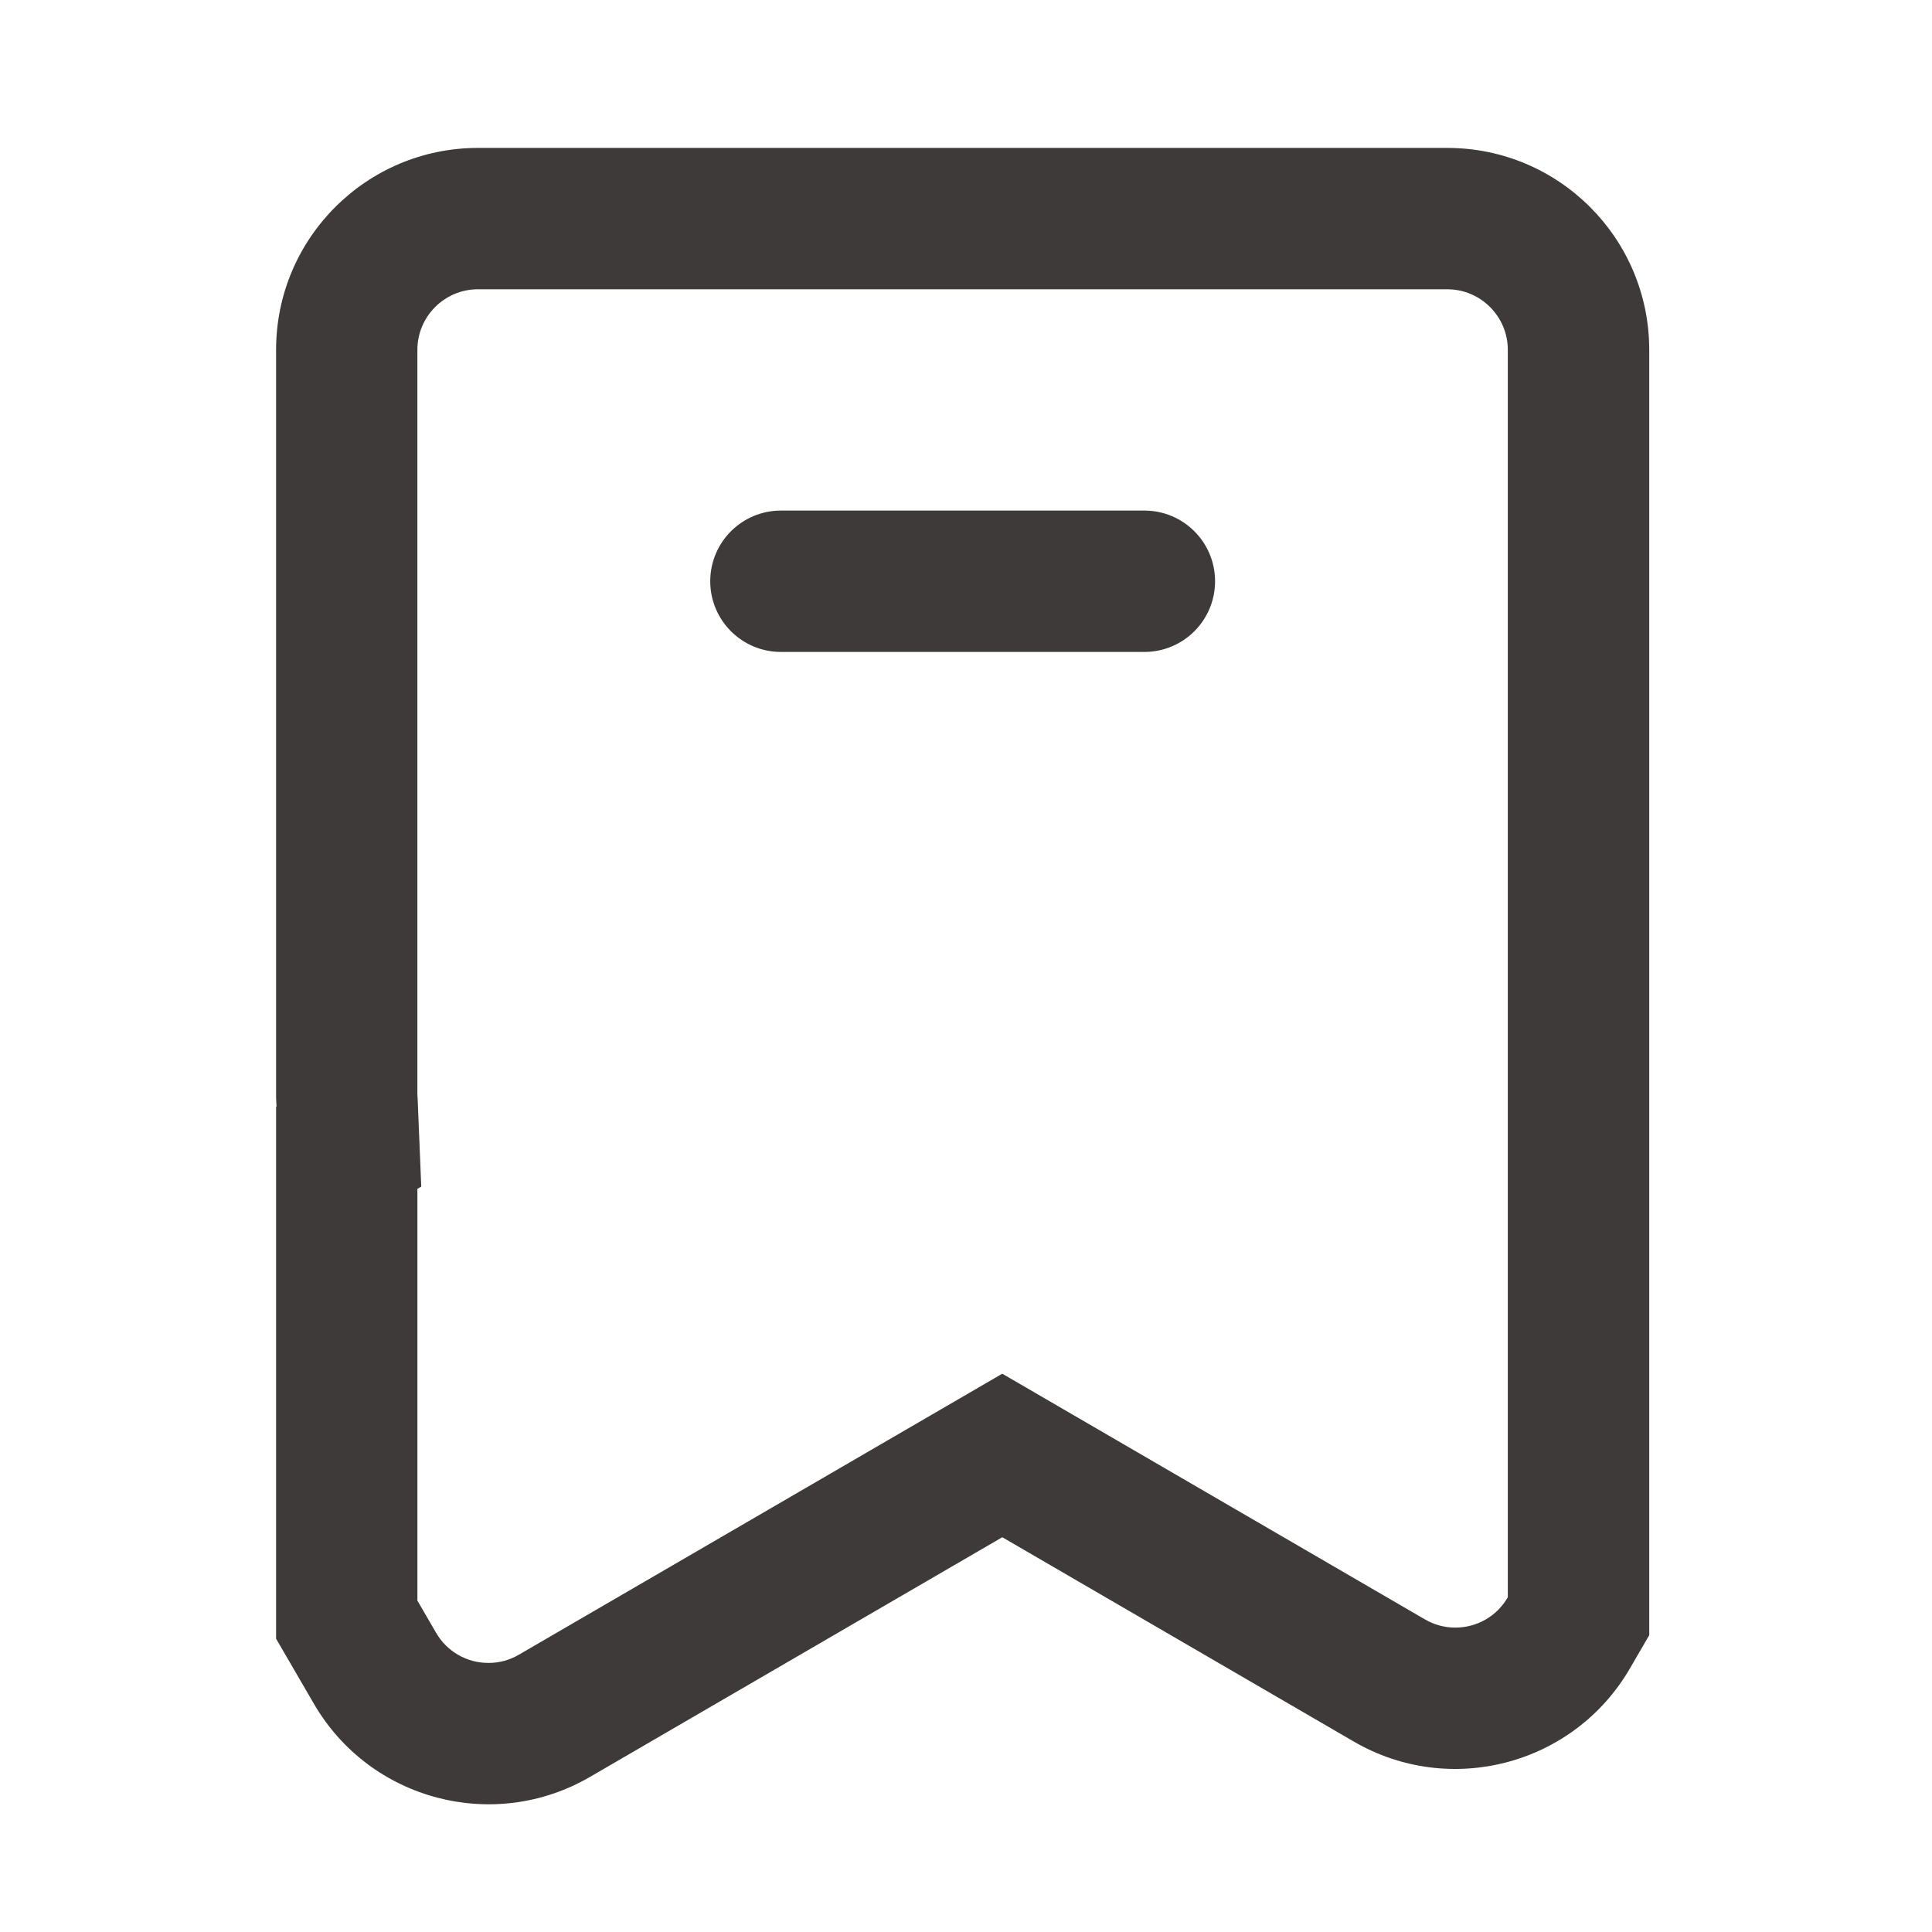
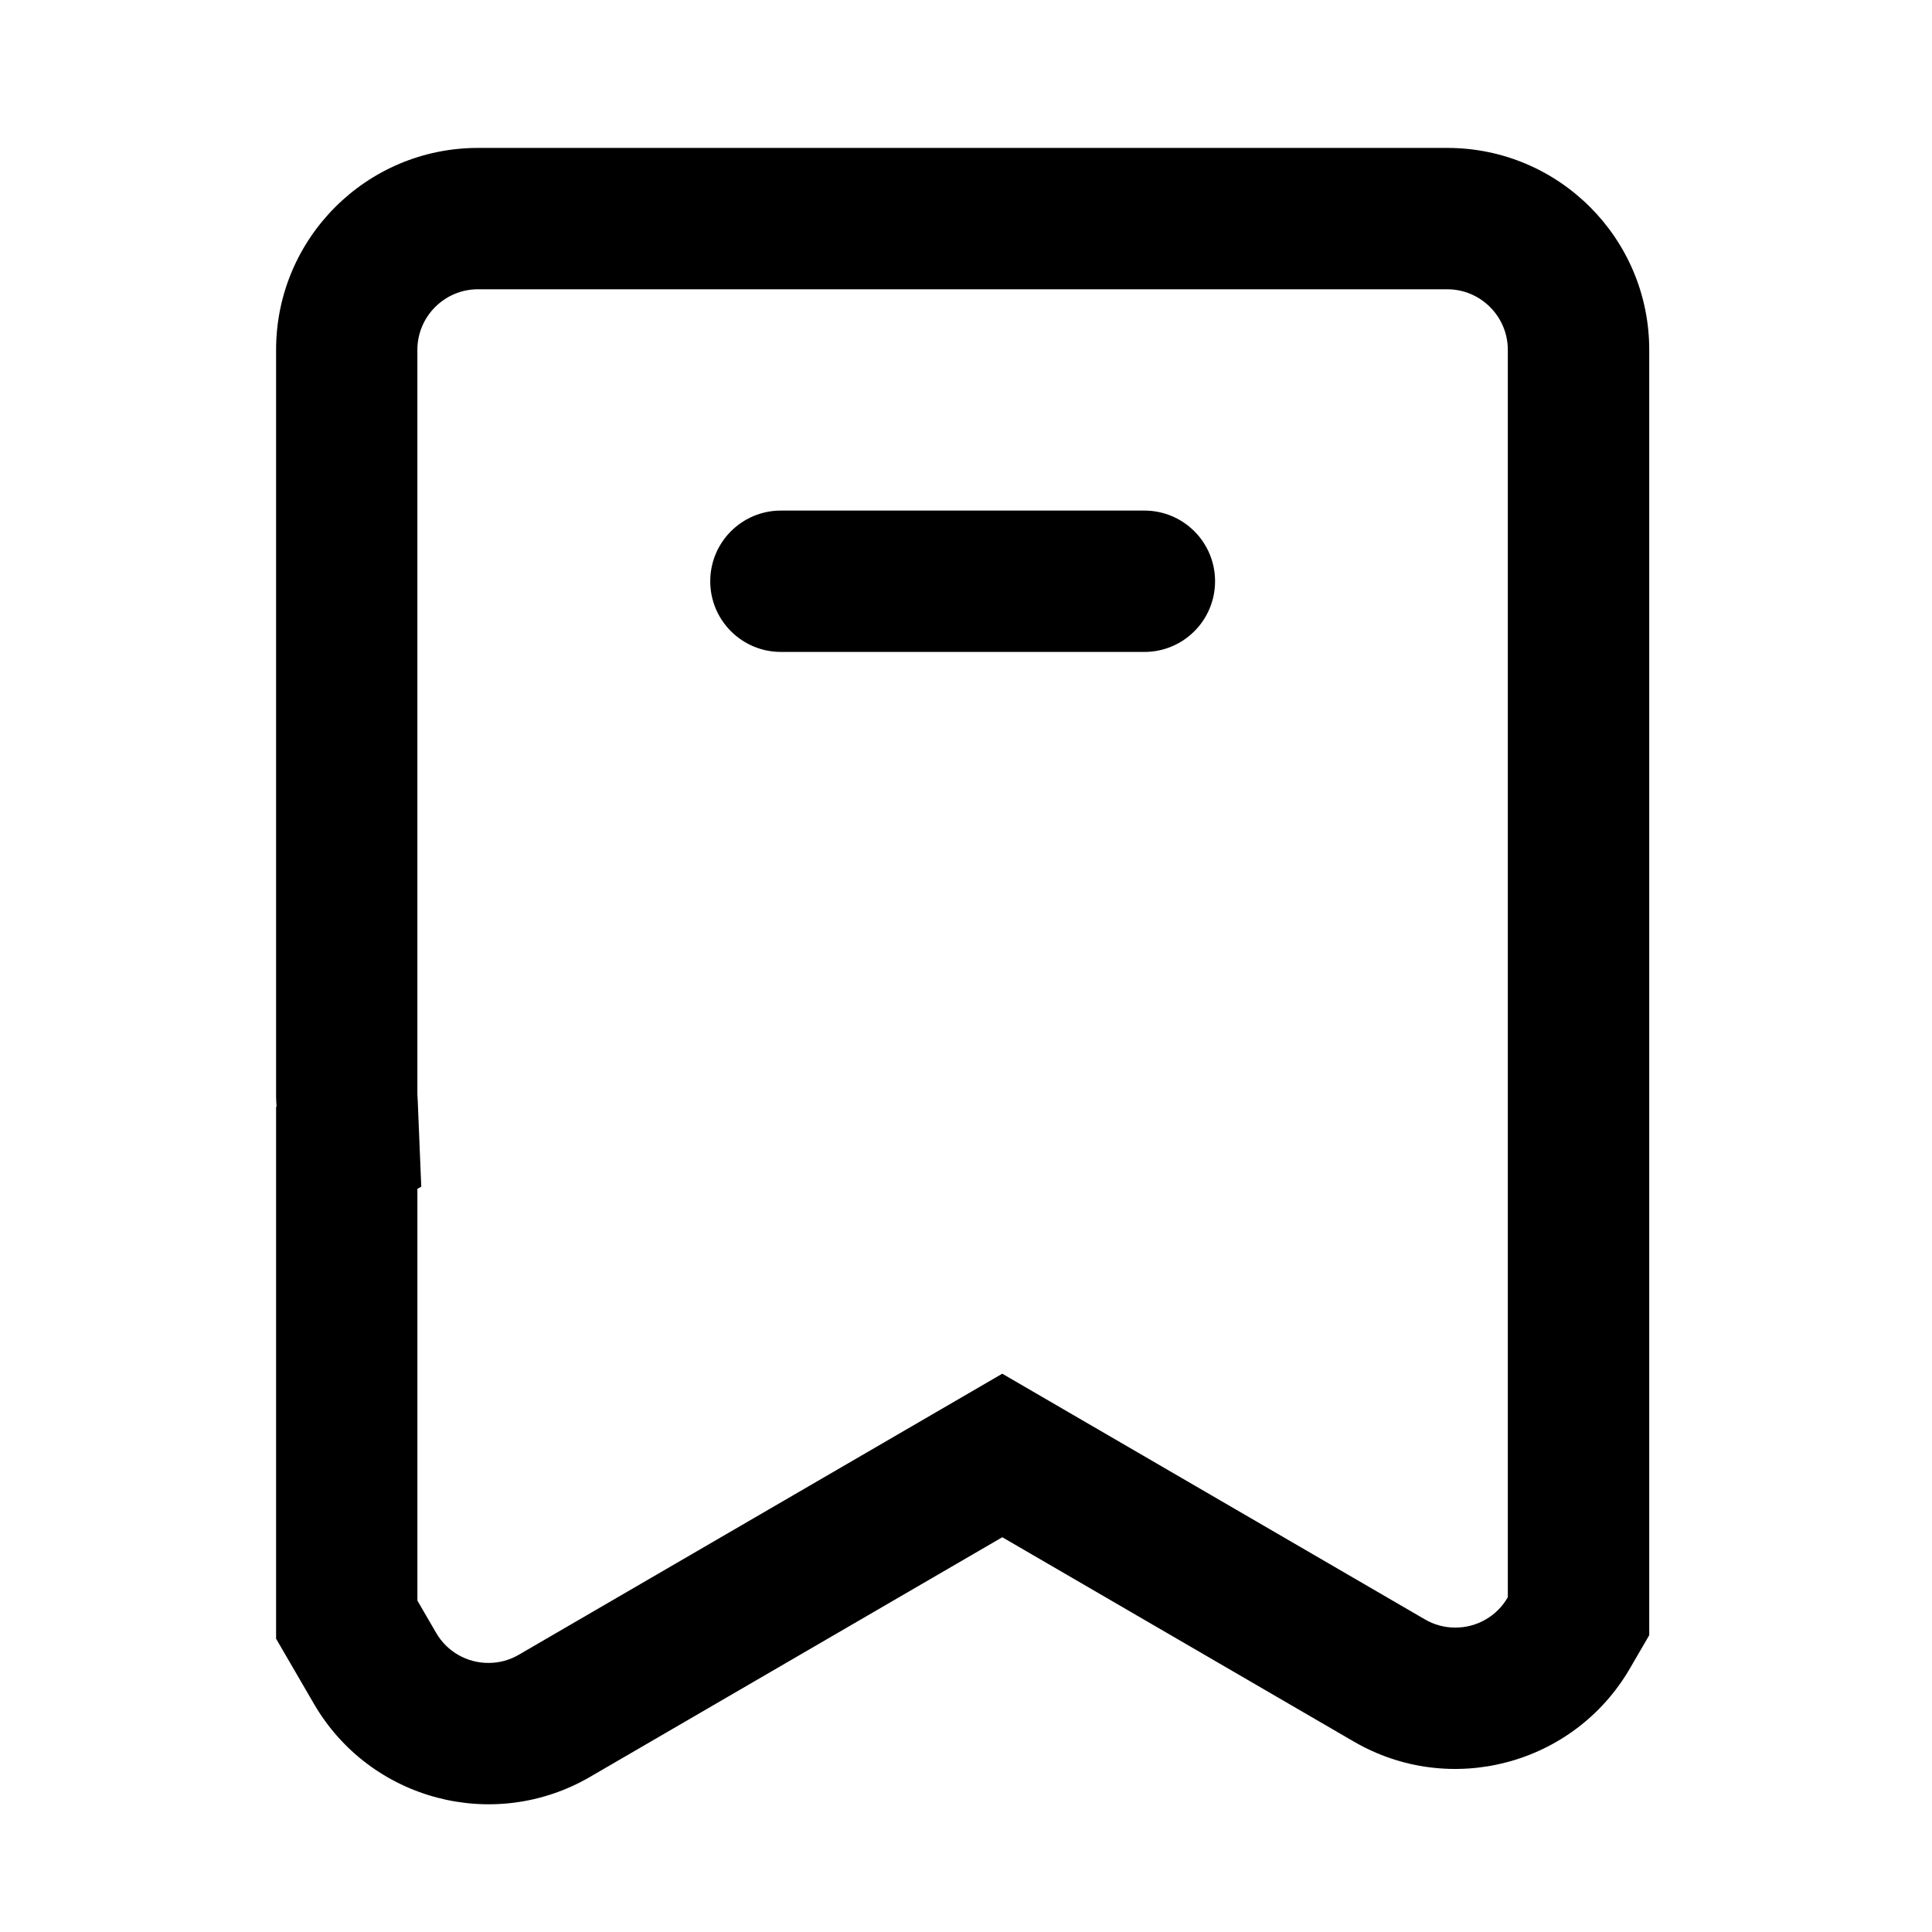
<svg xmlns="http://www.w3.org/2000/svg" t="1628758555975" class="icon" viewBox="0 0 1024 1024" version="1.1" p-id="2202" width="200" height="200">
  <defs>
    <style type="text/css" />
  </defs>
-   <path d="M767.096 78.4h-513.734c-59.113 0-107.03 47.928-107.03 107.03v396.011c0 1.712 0.171 3.361 0.246 5.041l-0.246 0.15v281.917l20.047 34.496c29.701 51.107 95.214 68.456 146.332 38.756l218.523-127.034 186.318 108.304c51.107 29.701 116.62 12.351 146.332-38.756l10.243-17.617V185.43c0-59.102-47.917-107.03-107.03-107.03z m32.109 768.091l-0.086 0.171a31.916 31.916 0 0 1-27.871 15.99 31.595 31.595 0 0 1-16.055-4.367l-223.971-130.191-256.187 148.922c-4.988 2.901-10.382 4.367-16.033 4.367a31.906 31.906 0 0 1-27.871-15.99l-9.9-17.039V630.108l2.044-1.167-1.884-45.948-0.171-2.943v-394.62c0-17.703 14.406-32.109 32.109-32.109h513.734c17.703 0 32.109 14.406 32.109 32.109v661.061z" fill="#3E3A39" p-id="2203" />
-   <path d="M644.011 308.076c0 20.7-16.761 37.461-37.461 37.461h-192.644a37.45 37.45 0 0 1-37.461-37.461c0-20.7 16.761-37.461 37.461-37.461h192.644a37.461 37.461 0 0 1 37.461 37.461z" fill="#3E3A39" p-id="2204" />
+   <path d="M767.096 78.4h-513.734c-59.113 0-107.03 47.928-107.03 107.03v396.011c0 1.712 0.171 3.361 0.246 5.041l-0.246 0.15v281.917l20.047 34.496c29.701 51.107 95.214 68.456 146.332 38.756l218.523-127.034 186.318 108.304c51.107 29.701 116.62 12.351 146.332-38.756l10.243-17.617V185.43c0-59.102-47.917-107.03-107.03-107.03z m32.109 768.091l-0.086 0.171a31.916 31.916 0 0 1-27.871 15.99 31.595 31.595 0 0 1-16.055-4.367l-223.971-130.191-256.187 148.922c-4.988 2.901-10.382 4.367-16.033 4.367a31.906 31.906 0 0 1-27.871-15.99l-9.9-17.039V630.108l2.044-1.167-1.884-45.948-0.171-2.943v-394.62c0-17.703 14.406-32.109 32.109-32.109h513.734c17.703 0 32.109 14.406 32.109 32.109v661.061z" p-id="2203" />
+   <path d="M644.011 308.076c0 20.7-16.761 37.461-37.461 37.461h-192.644a37.45 37.45 0 0 1-37.461-37.461c0-20.7 16.761-37.461 37.461-37.461h192.644a37.461 37.461 0 0 1 37.461 37.461z" p-id="2204" />
</svg>
